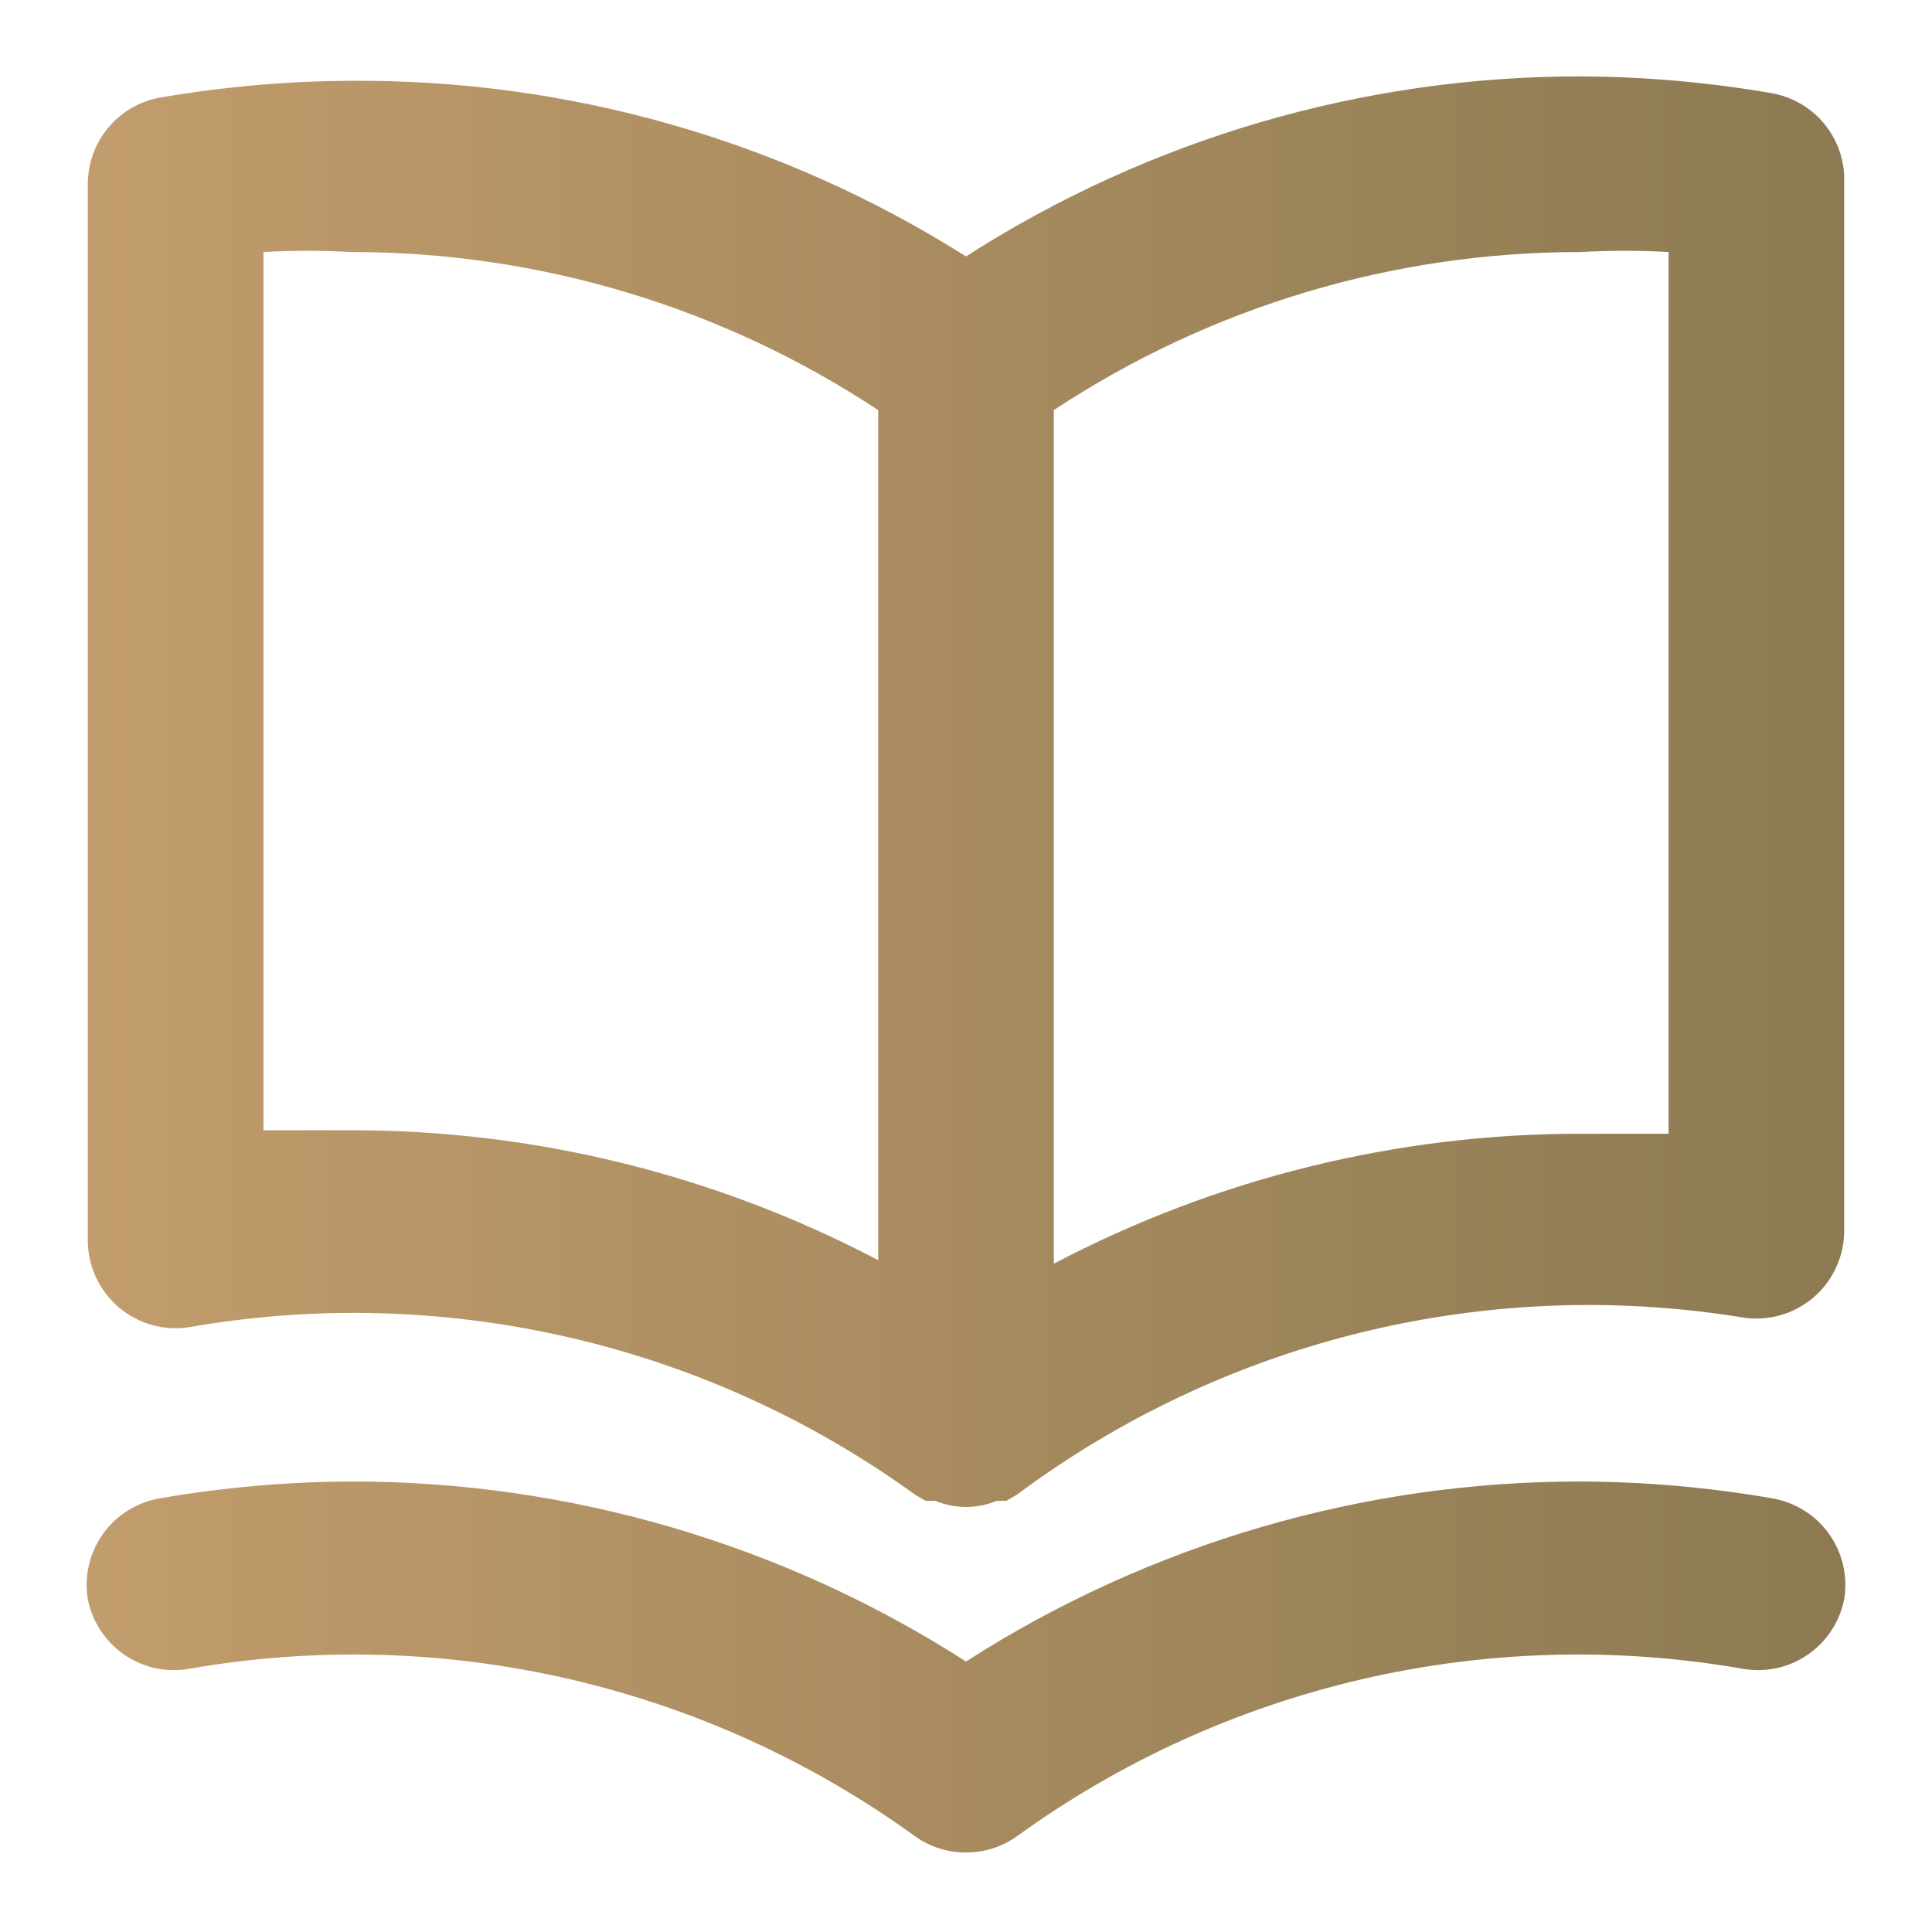
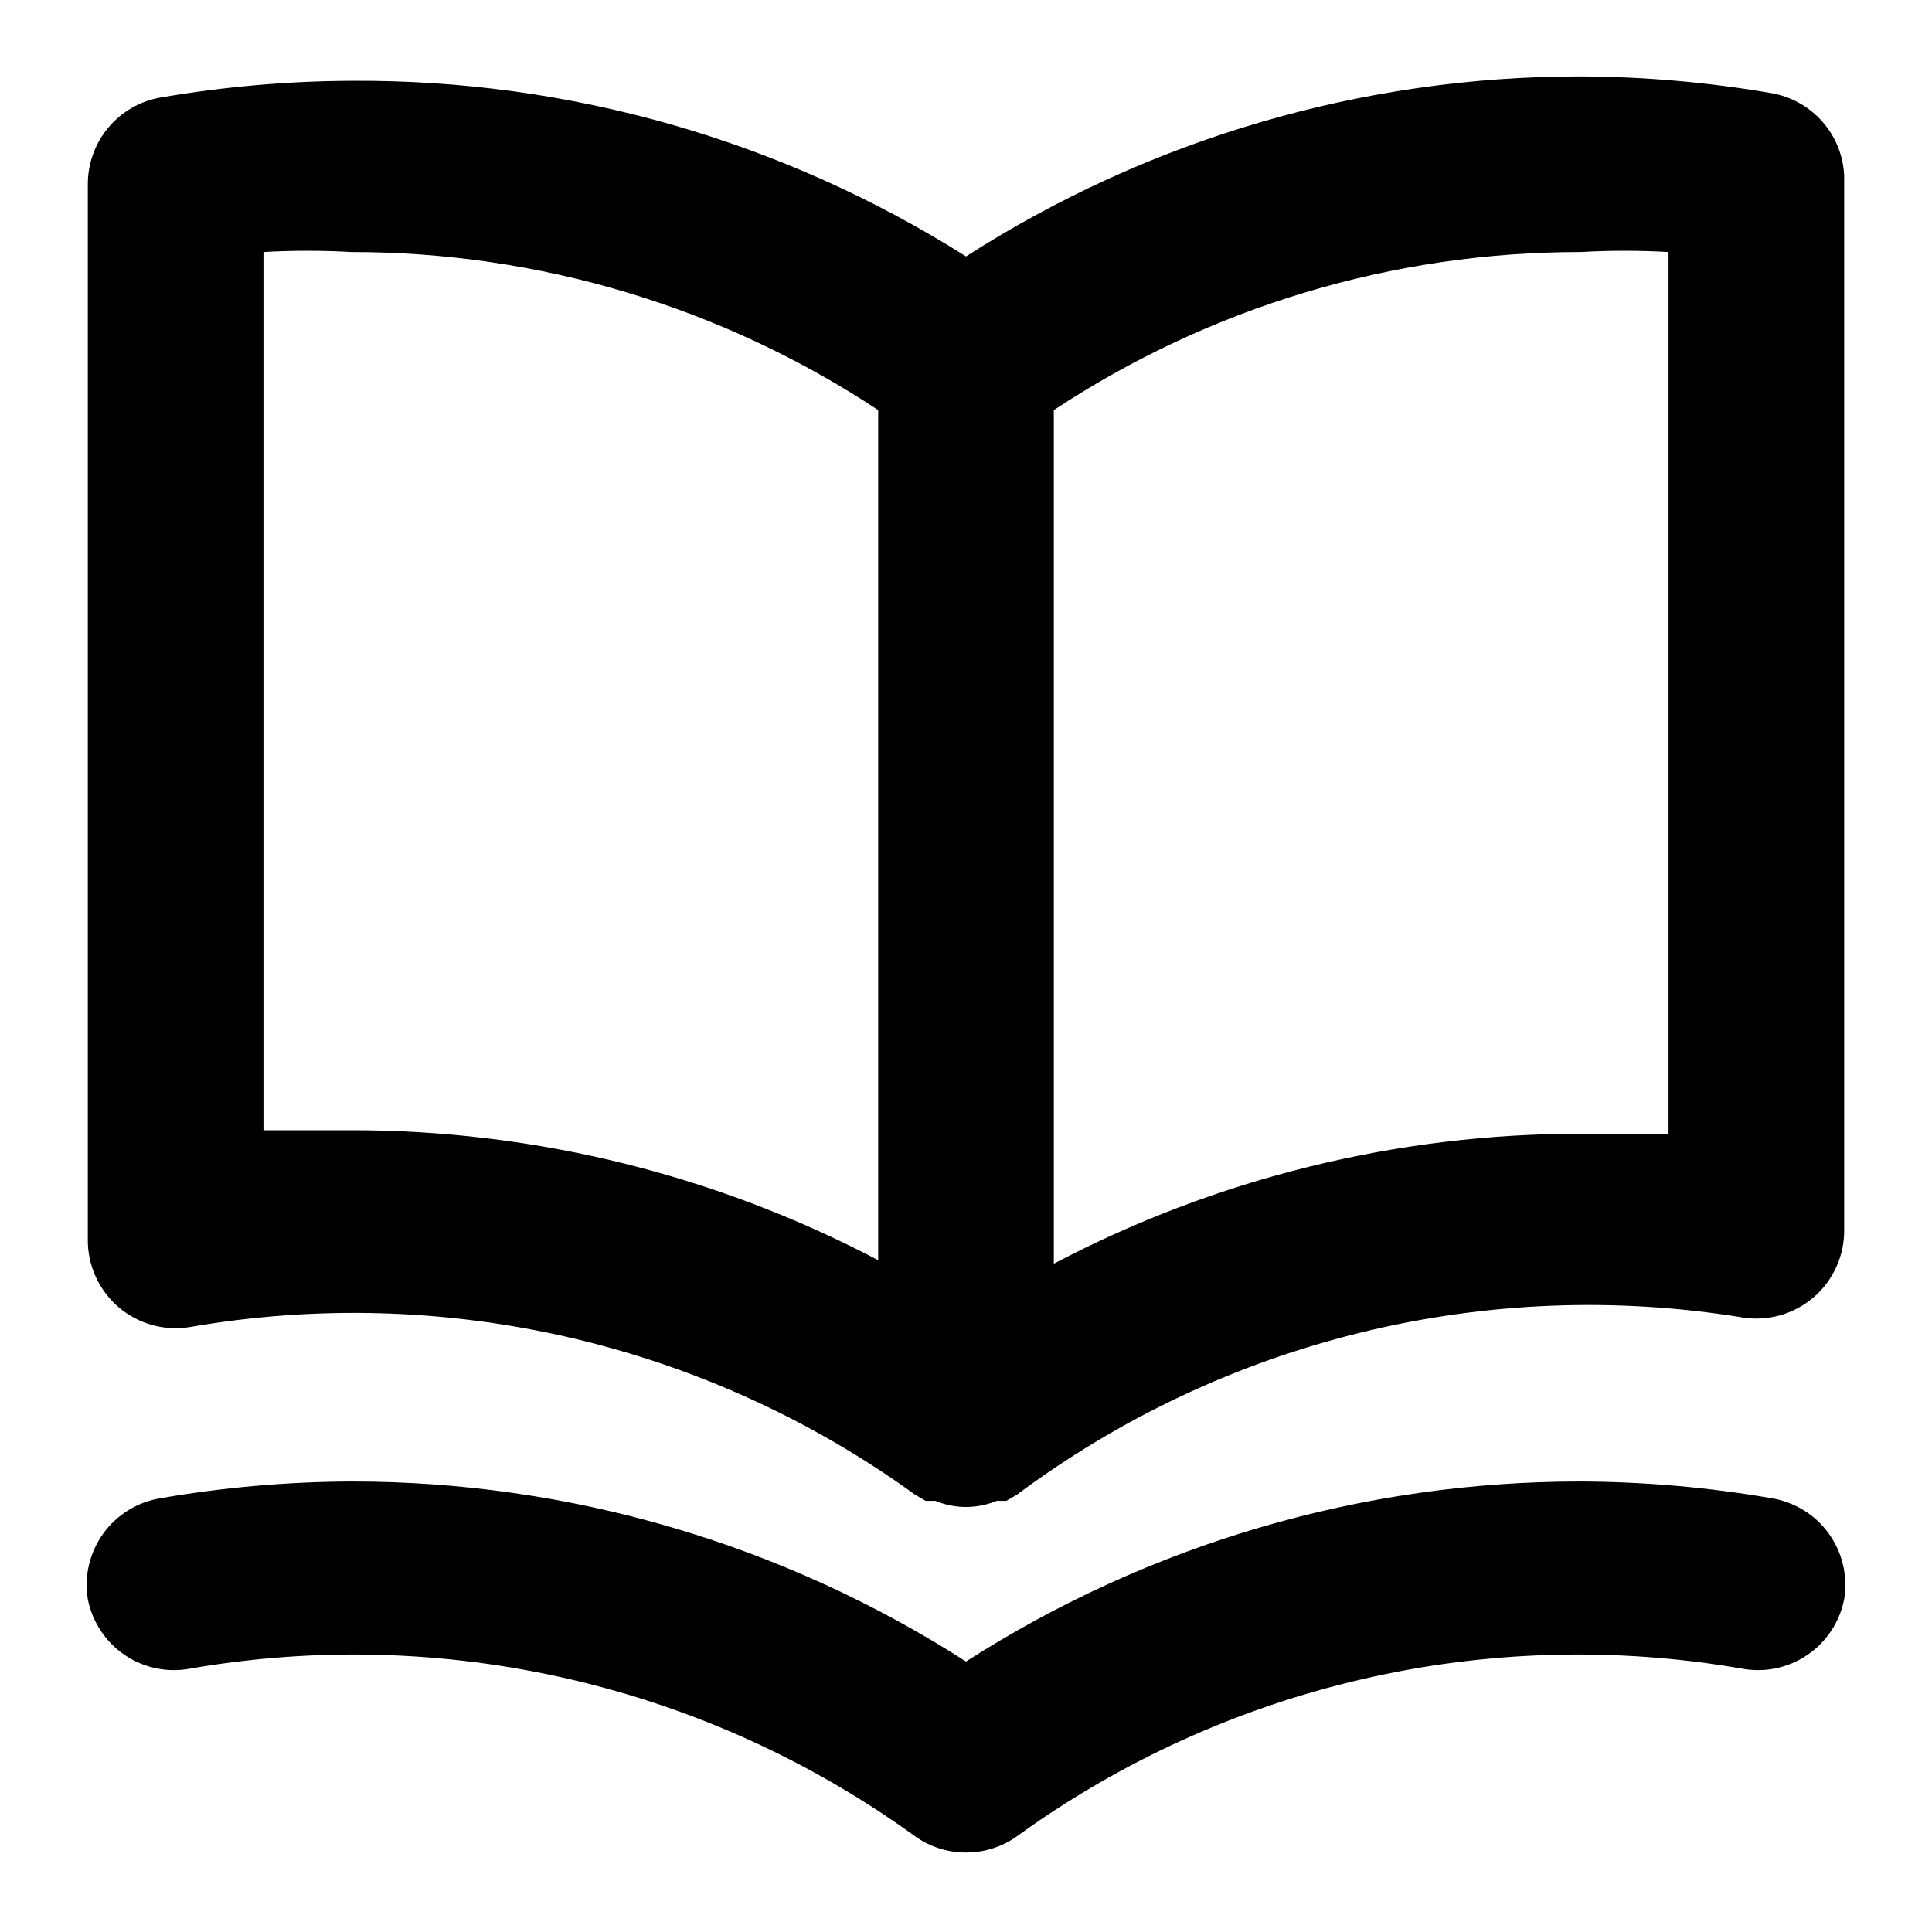
<svg xmlns="http://www.w3.org/2000/svg" width="22" height="22" viewBox="0 0 22 22" fill="none">
  <path d="M20.17 1.06C19.453 0.937 18.727 0.873 18 0.87C15.518 0.868 13.089 1.58 11 2.92C8.906 1.597 6.477 0.903 4 0.92C3.273 0.923 2.547 0.987 1.83 1.11C1.595 1.15 1.383 1.273 1.23 1.457C1.078 1.64 0.997 1.872 1 2.11V14.11C0.998 14.257 1.028 14.402 1.089 14.536C1.149 14.67 1.239 14.789 1.35 14.885C1.462 14.98 1.593 15.05 1.735 15.089C1.877 15.128 2.025 15.135 2.17 15.11C3.603 14.862 5.071 14.903 6.488 15.231C7.905 15.559 9.242 16.167 10.42 17.02L10.54 17.09H10.65C10.761 17.136 10.88 17.16 11 17.16C11.12 17.16 11.239 17.136 11.35 17.09H11.46L11.58 17.02C12.75 16.148 14.083 15.52 15.5 15.173C16.917 14.826 18.39 14.767 19.83 15C19.975 15.025 20.123 15.018 20.265 14.979C20.407 14.94 20.538 14.87 20.65 14.775C20.762 14.679 20.851 14.56 20.911 14.426C20.972 14.293 21.002 14.147 21 14V2C20.99 1.772 20.902 1.555 20.751 1.384C20.6 1.213 20.395 1.099 20.17 1.06ZM10 14.35C8.15 13.377 6.091 12.869 4 12.87C3.67 12.87 3.34 12.87 3 12.87V2.87C3.333 2.851 3.667 2.851 4 2.87C6.133 2.868 8.22 3.494 10 4.67V14.35ZM19 12.91C18.66 12.91 18.33 12.91 18 12.91C15.91 12.909 13.85 13.417 12 14.39V4.67C13.78 3.494 15.867 2.868 18 2.87C18.333 2.851 18.667 2.851 19 2.87V12.91ZM20.17 17.06C19.453 16.936 18.727 16.873 18 16.87C15.518 16.868 13.089 17.58 11 18.92C8.912 17.58 6.482 16.868 4 16.87C3.273 16.873 2.547 16.936 1.83 17.06C1.7 17.081 1.575 17.127 1.463 17.196C1.351 17.265 1.253 17.355 1.176 17.462C1.099 17.569 1.044 17.69 1.013 17.819C0.983 17.947 0.979 18.08 1 18.21C1.051 18.47 1.203 18.699 1.422 18.847C1.641 18.995 1.91 19.05 2.17 19C3.603 18.752 5.071 18.793 6.488 19.121C7.905 19.449 9.242 20.057 10.42 20.91C10.589 21.031 10.792 21.095 11 21.095C11.208 21.095 11.411 21.031 11.58 20.91C12.758 20.057 14.095 19.449 15.512 19.121C16.929 18.793 18.397 18.752 19.83 19C20.09 19.05 20.359 18.995 20.578 18.847C20.798 18.699 20.949 18.47 21 18.21C21.021 18.08 21.017 17.947 20.987 17.819C20.957 17.69 20.901 17.569 20.824 17.462C20.747 17.355 20.65 17.265 20.537 17.196C20.425 17.127 20.3 17.081 20.17 17.06Z" fill="url(#paint0_linear_553_40267)" />
  <defs>
    <linearGradient id="paint0_linear_553_40267" x1="0.987" y1="10.982" x2="21.014" y2="10.982" gradientUnits="userSpaceOnUse">
-       <stop stop-color="#C29C6C" />
-       <stop offset="1" stop-color="#8C7A52" />
+       <stop stopColor="#C29C6C" />
+       <stop offset="1" stopColor="#8C7A52" />
    </linearGradient>
  </defs>
</svg>
